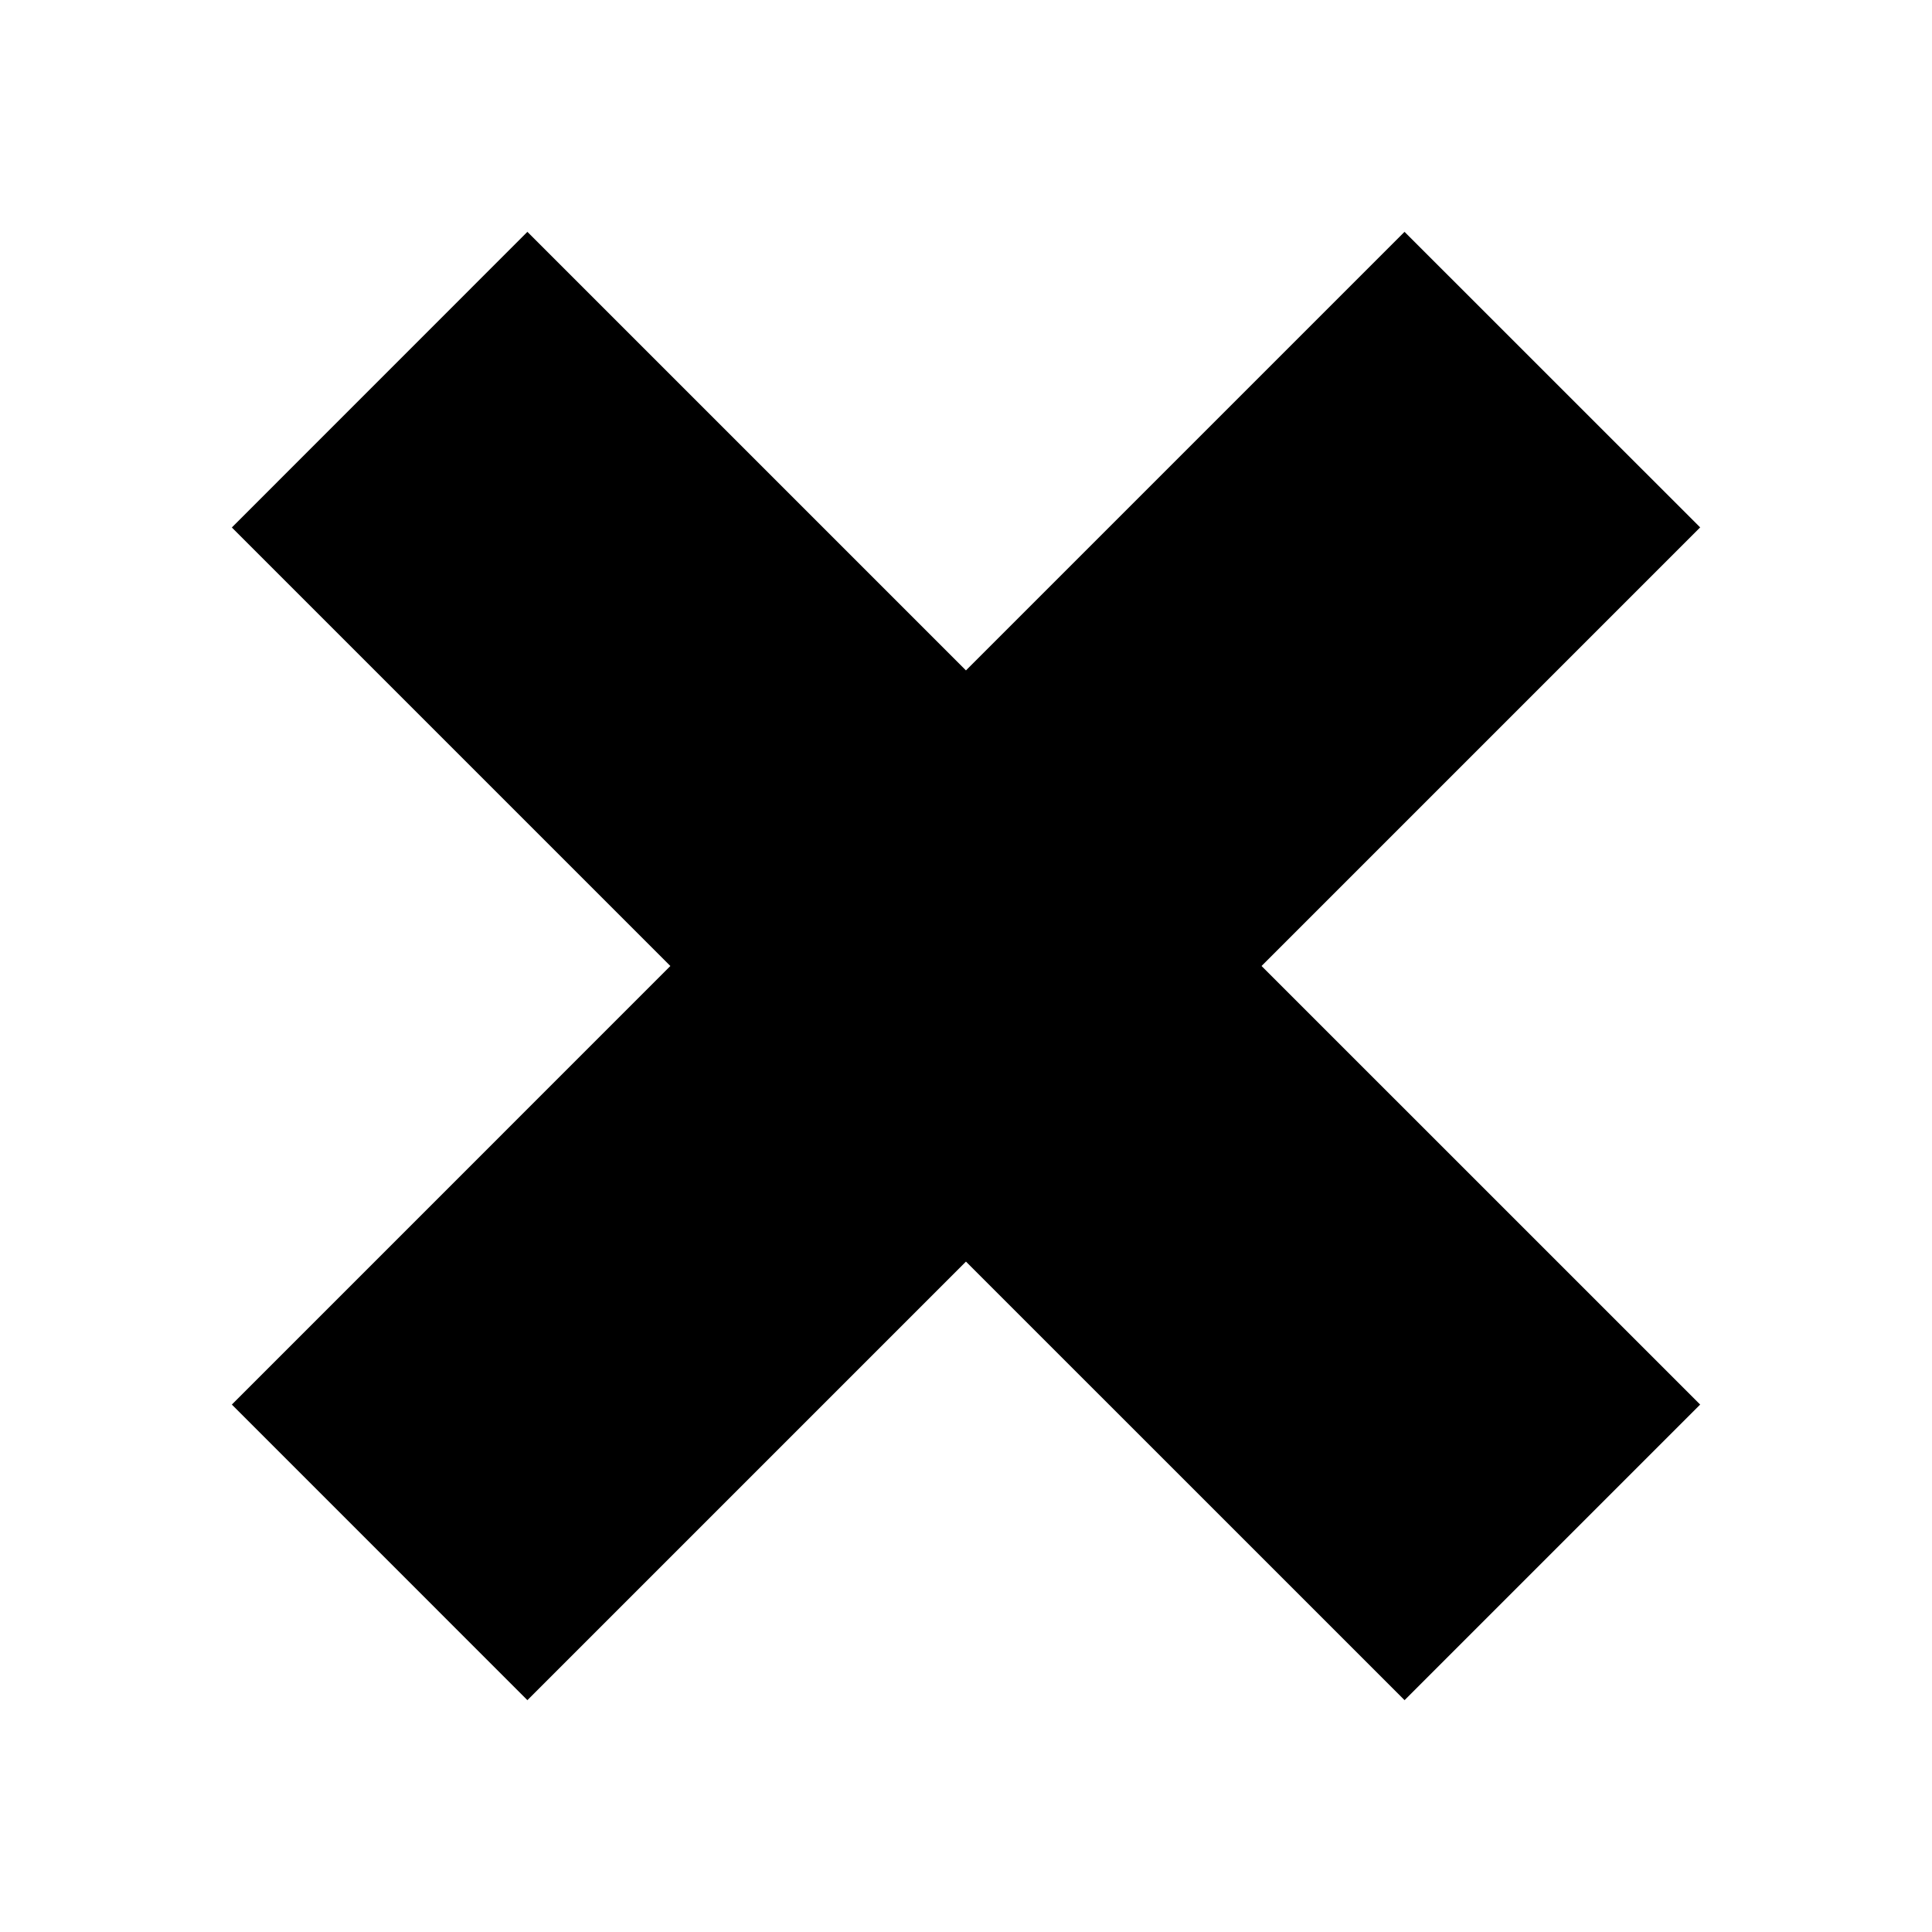
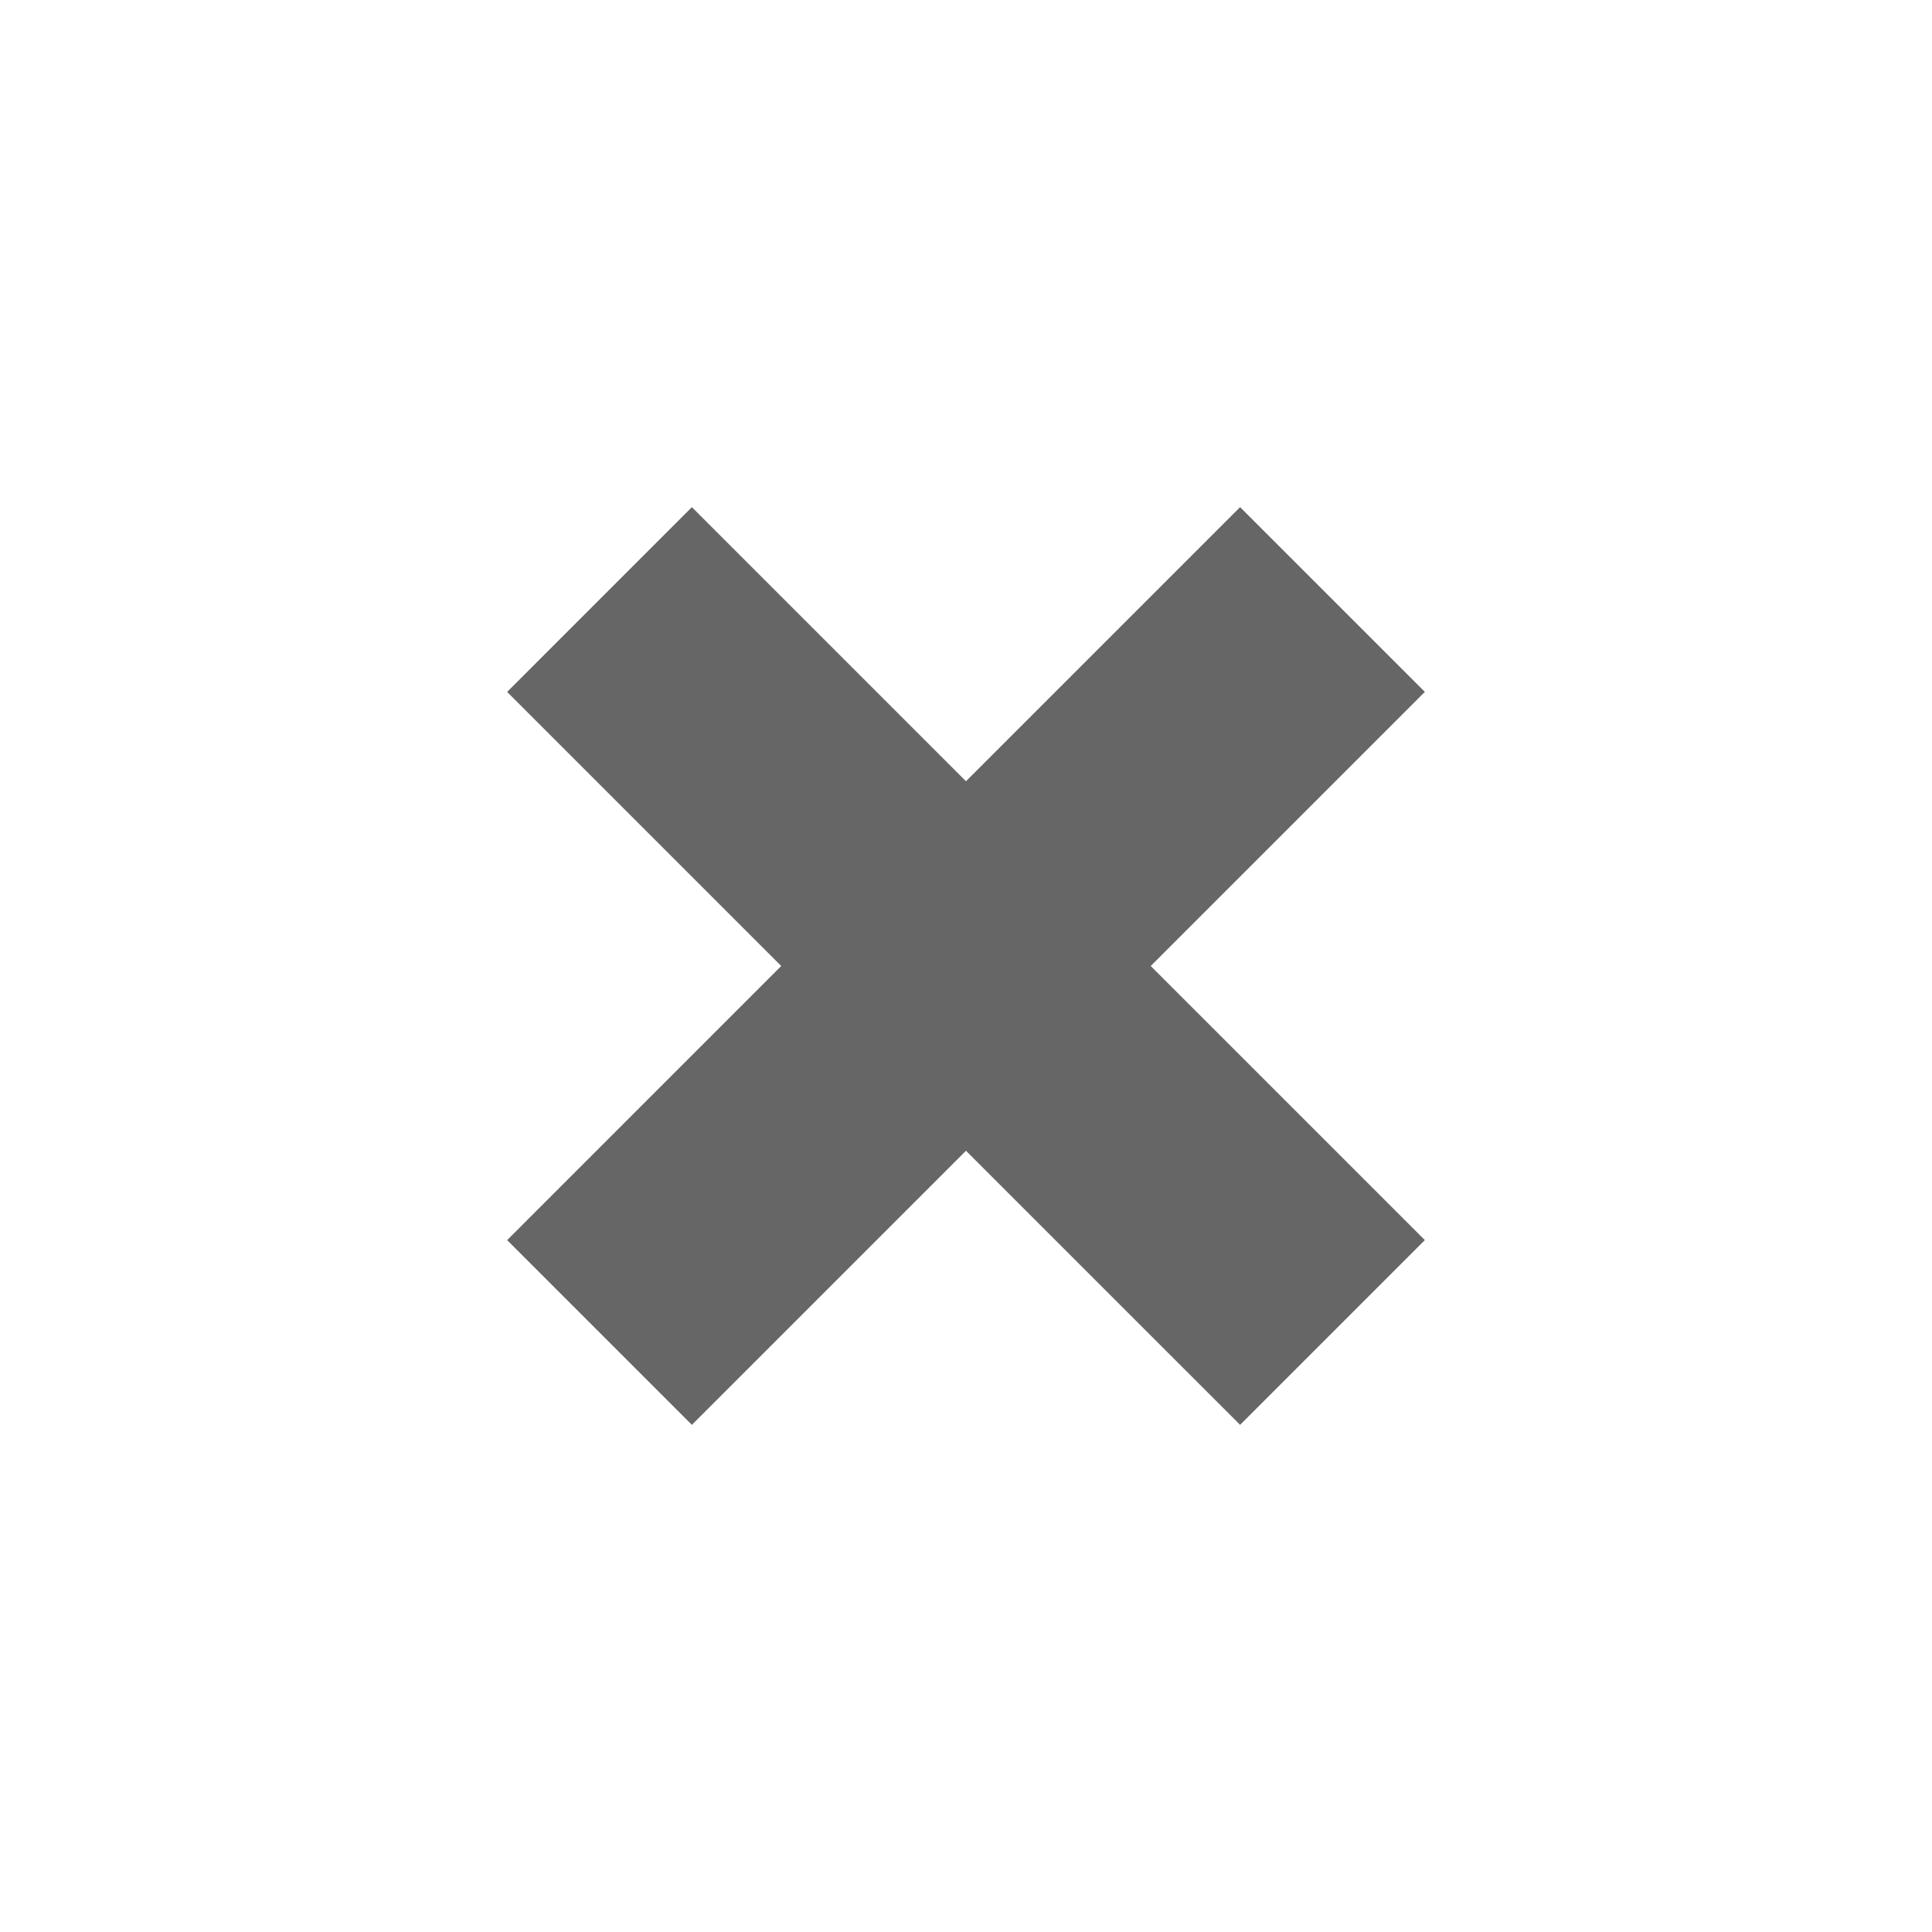
- <svg xmlns="http://www.w3.org/2000/svg" version="1.0" id="Layer_1" x="0px" y="0px" width="50px" height="50px" viewBox="0 0 50 50" enable-background="new 0 0 50 50" xml:space="preserve">
-   <polygon fill="#000000" points="44,13.649 36.349,6 24.999,17.35 13.649,6 6,13.651 17.349,25 6,36.35 13.649,44 24.999,32.65   36.35,44 44,36.35 32.649,25 " />
+ <svg xmlns="http://www.w3.org/2000/svg" version="1.0" id="Layer_1" x="0px" y="0px" width="100px" height="100px" viewBox="-15 -15 80 80" enable-background="new 0 0 50 50" xml:space="preserve">
+   <polygon fill="#666" points="44,13.649 36.349,6 24.999,17.35 13.649,6 6,13.651 17.349,25 6,36.35 13.649,44 24.999,32.65   36.35,44 44,36.35 32.649,25 " />
</svg>
